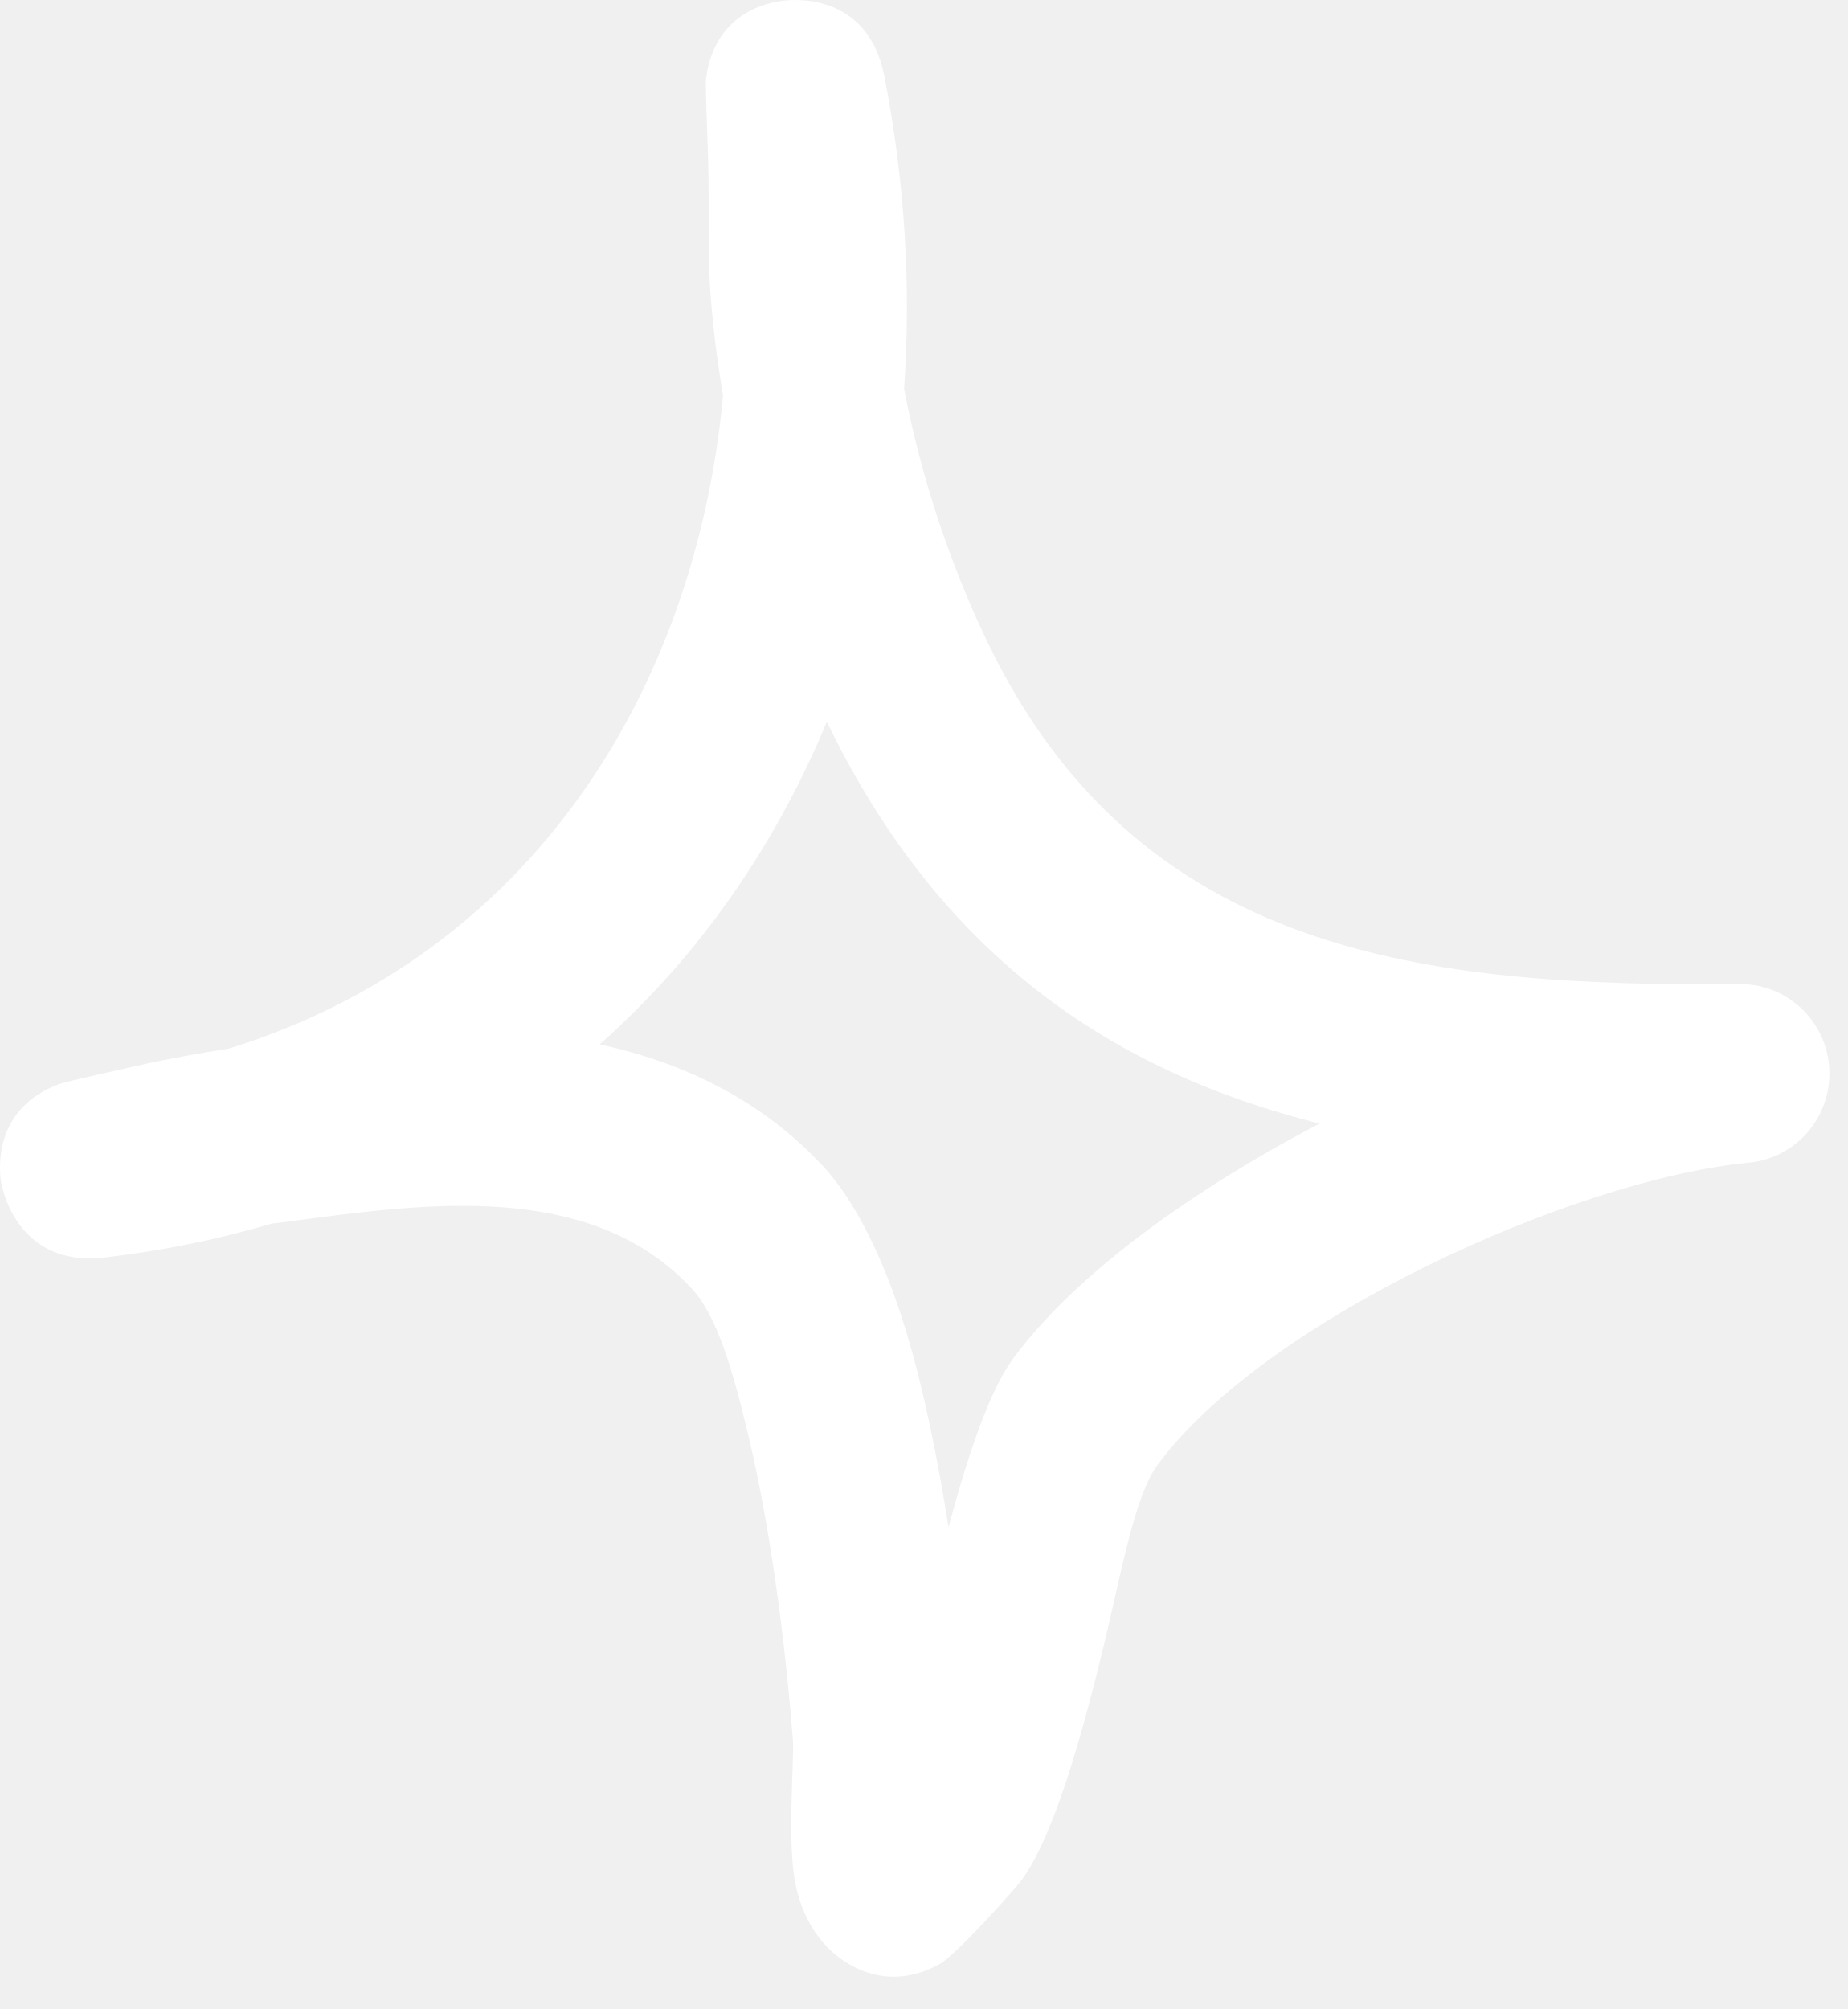
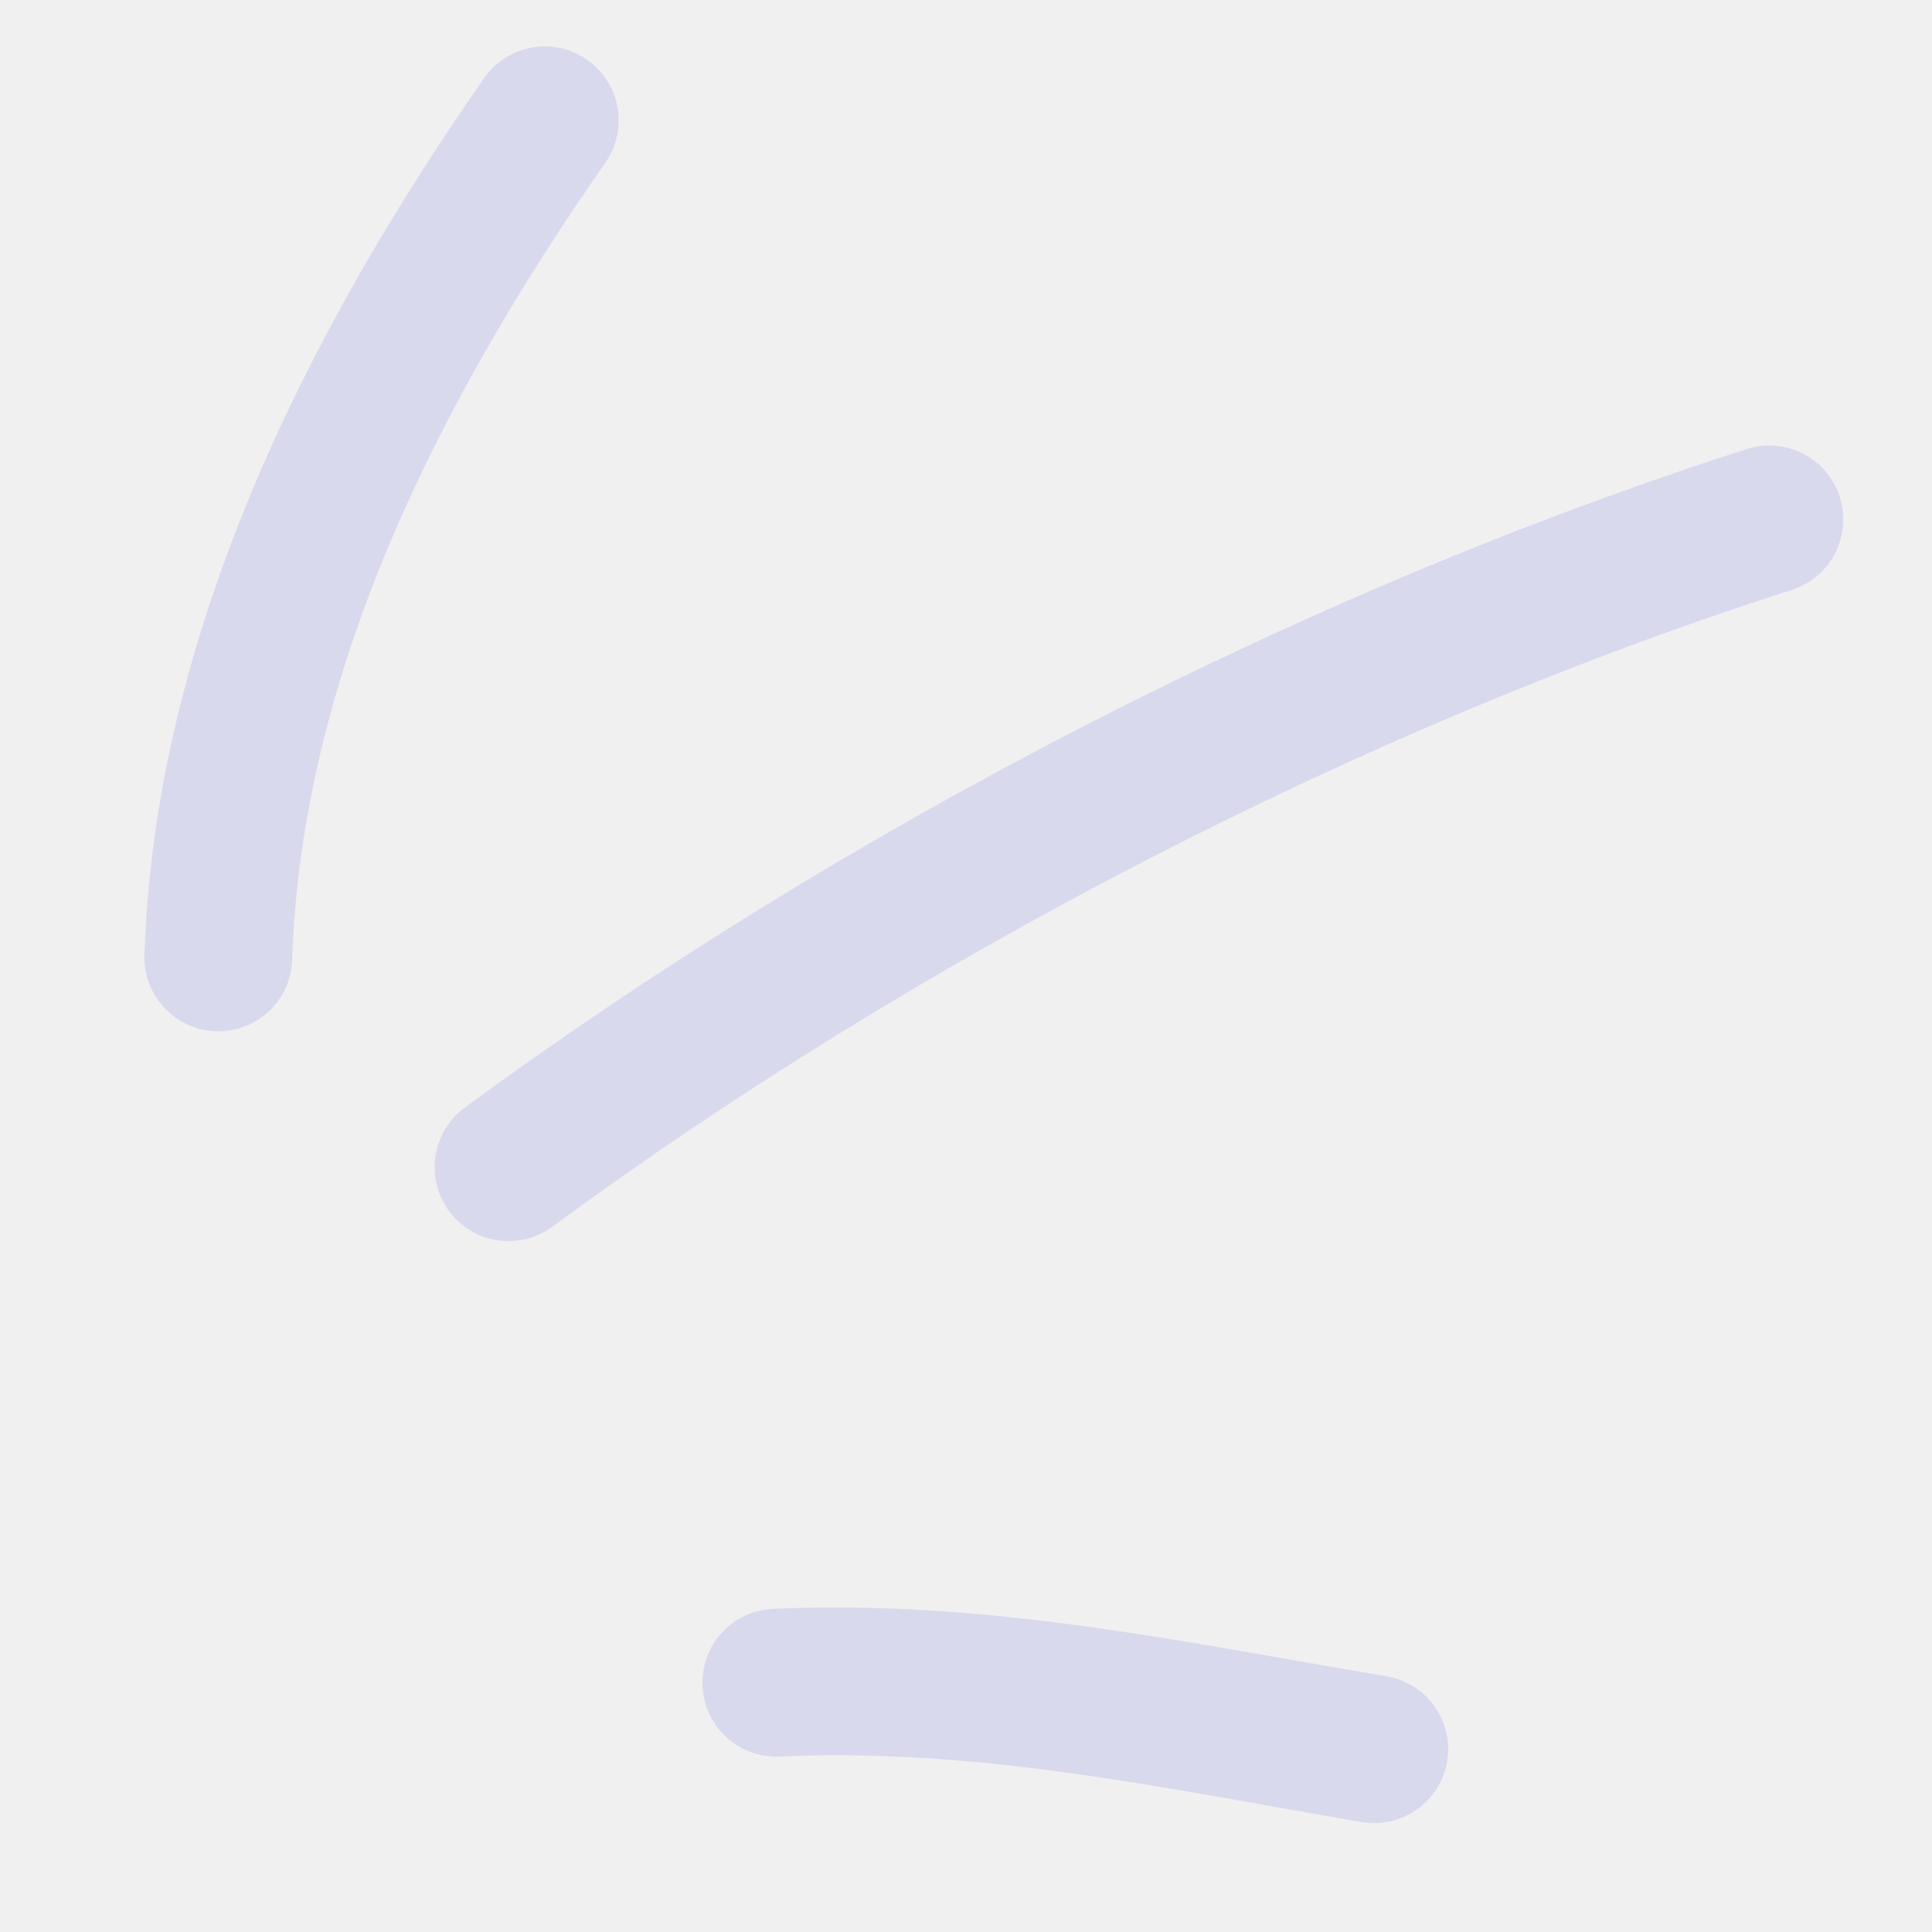
- <svg xmlns="http://www.w3.org/2000/svg" width="23" height="25" viewBox="0 0 23 25" fill="none">
-   <path fill-rule="evenodd" clip-rule="evenodd" d="M8.999 4.924C8.932 4.527 8.882 4.134 8.849 3.741C8.8 3.152 8.831 2.558 8.813 1.969C8.806 1.719 8.776 1.067 8.788 0.973C8.897 0.157 9.556 0.031 9.749 0.009C9.843 -0.004 10.801 -0.111 11.007 0.951C11.261 2.25 11.342 3.558 11.252 4.84C11.462 5.929 11.82 7.014 12.293 7.996C14.174 11.902 17.759 12.281 21.643 12.246C22.24 12.237 22.736 12.706 22.767 13.299C22.799 13.898 22.354 14.415 21.759 14.469C19.588 14.679 15.736 16.42 14.405 18.232C14.126 18.612 13.964 19.527 13.75 20.424C13.451 21.67 13.095 22.902 12.696 23.42C12.636 23.5 11.909 24.322 11.692 24.442C11.171 24.728 10.753 24.563 10.516 24.411C10.279 24.259 10.011 23.96 9.904 23.465C9.792 22.947 9.886 21.884 9.869 21.657C9.806 20.831 9.64 19.21 9.303 17.817C9.122 17.067 8.928 16.375 8.607 16.032C7.421 14.759 5.523 14.947 3.926 15.156C3.742 15.179 3.559 15.206 3.376 15.228C2.725 15.42 2.035 15.563 1.305 15.648C0.202 15.777 0.021 14.764 0.011 14.697C-0.009 14.549 -0.085 13.79 0.745 13.487C0.836 13.456 1.505 13.308 1.762 13.25C2.121 13.17 2.484 13.107 2.848 13.049C6.611 11.88 8.655 8.594 8.999 4.924ZM10.291 8.982C11.711 11.92 13.867 13.34 16.423 13.982H16.422C14.827 14.817 13.375 15.862 12.606 16.911C12.314 17.308 12.046 18.107 11.805 19.005C11.674 18.17 11.497 17.282 11.264 16.523C10.998 15.656 10.64 14.938 10.241 14.509C9.471 13.683 8.504 13.223 7.464 12.996C8.709 11.893 9.652 10.518 10.291 8.982Z" fill="white" />
+ <svg xmlns="http://www.w3.org/2000/svg" width="27" height="27" viewBox="0 0 27 27" fill="none">
+   <path fill-rule="evenodd" clip-rule="evenodd" d="M10.804 22.484C13.773 22.351 16.489 22.938 19.376 23.426C19.94 23.521 20.319 24.054 20.224 24.616C20.13 25.179 19.595 25.558 19.031 25.463C16.293 25 13.716 24.422 10.896 24.548C10.326 24.573 9.841 24.131 9.818 23.562C9.79 22.992 10.234 22.509 10.804 22.484Z" fill="#D9D9ED" />
+   <path fill-rule="evenodd" clip-rule="evenodd" d="M6.495 15.479C11.75 11.616 18.187 8.271 24.412 6.276C24.955 6.102 25.538 6.401 25.711 6.944C25.884 7.487 25.586 8.069 25.042 8.243C19.024 10.172 12.798 13.408 7.719 17.144C7.259 17.482 6.612 17.383 6.275 16.924C5.938 16.464 6.035 15.817 6.495 15.479Z" fill="#D9D9ED" />
+   <path fill-rule="evenodd" clip-rule="evenodd" d="M2.018 13.346C2.165 8.886 4.266 4.676 6.766 1.091C7.094 0.623 7.738 0.508 8.203 0.834C8.672 1.16 8.786 1.804 8.461 2.272C6.183 5.537 4.217 9.351 4.083 13.414C4.065 13.984 3.586 14.431 3.018 14.412C2.449 14.394 2 13.916 2.018 13.346Z" fill="#D9D9ED" />
</svg>
